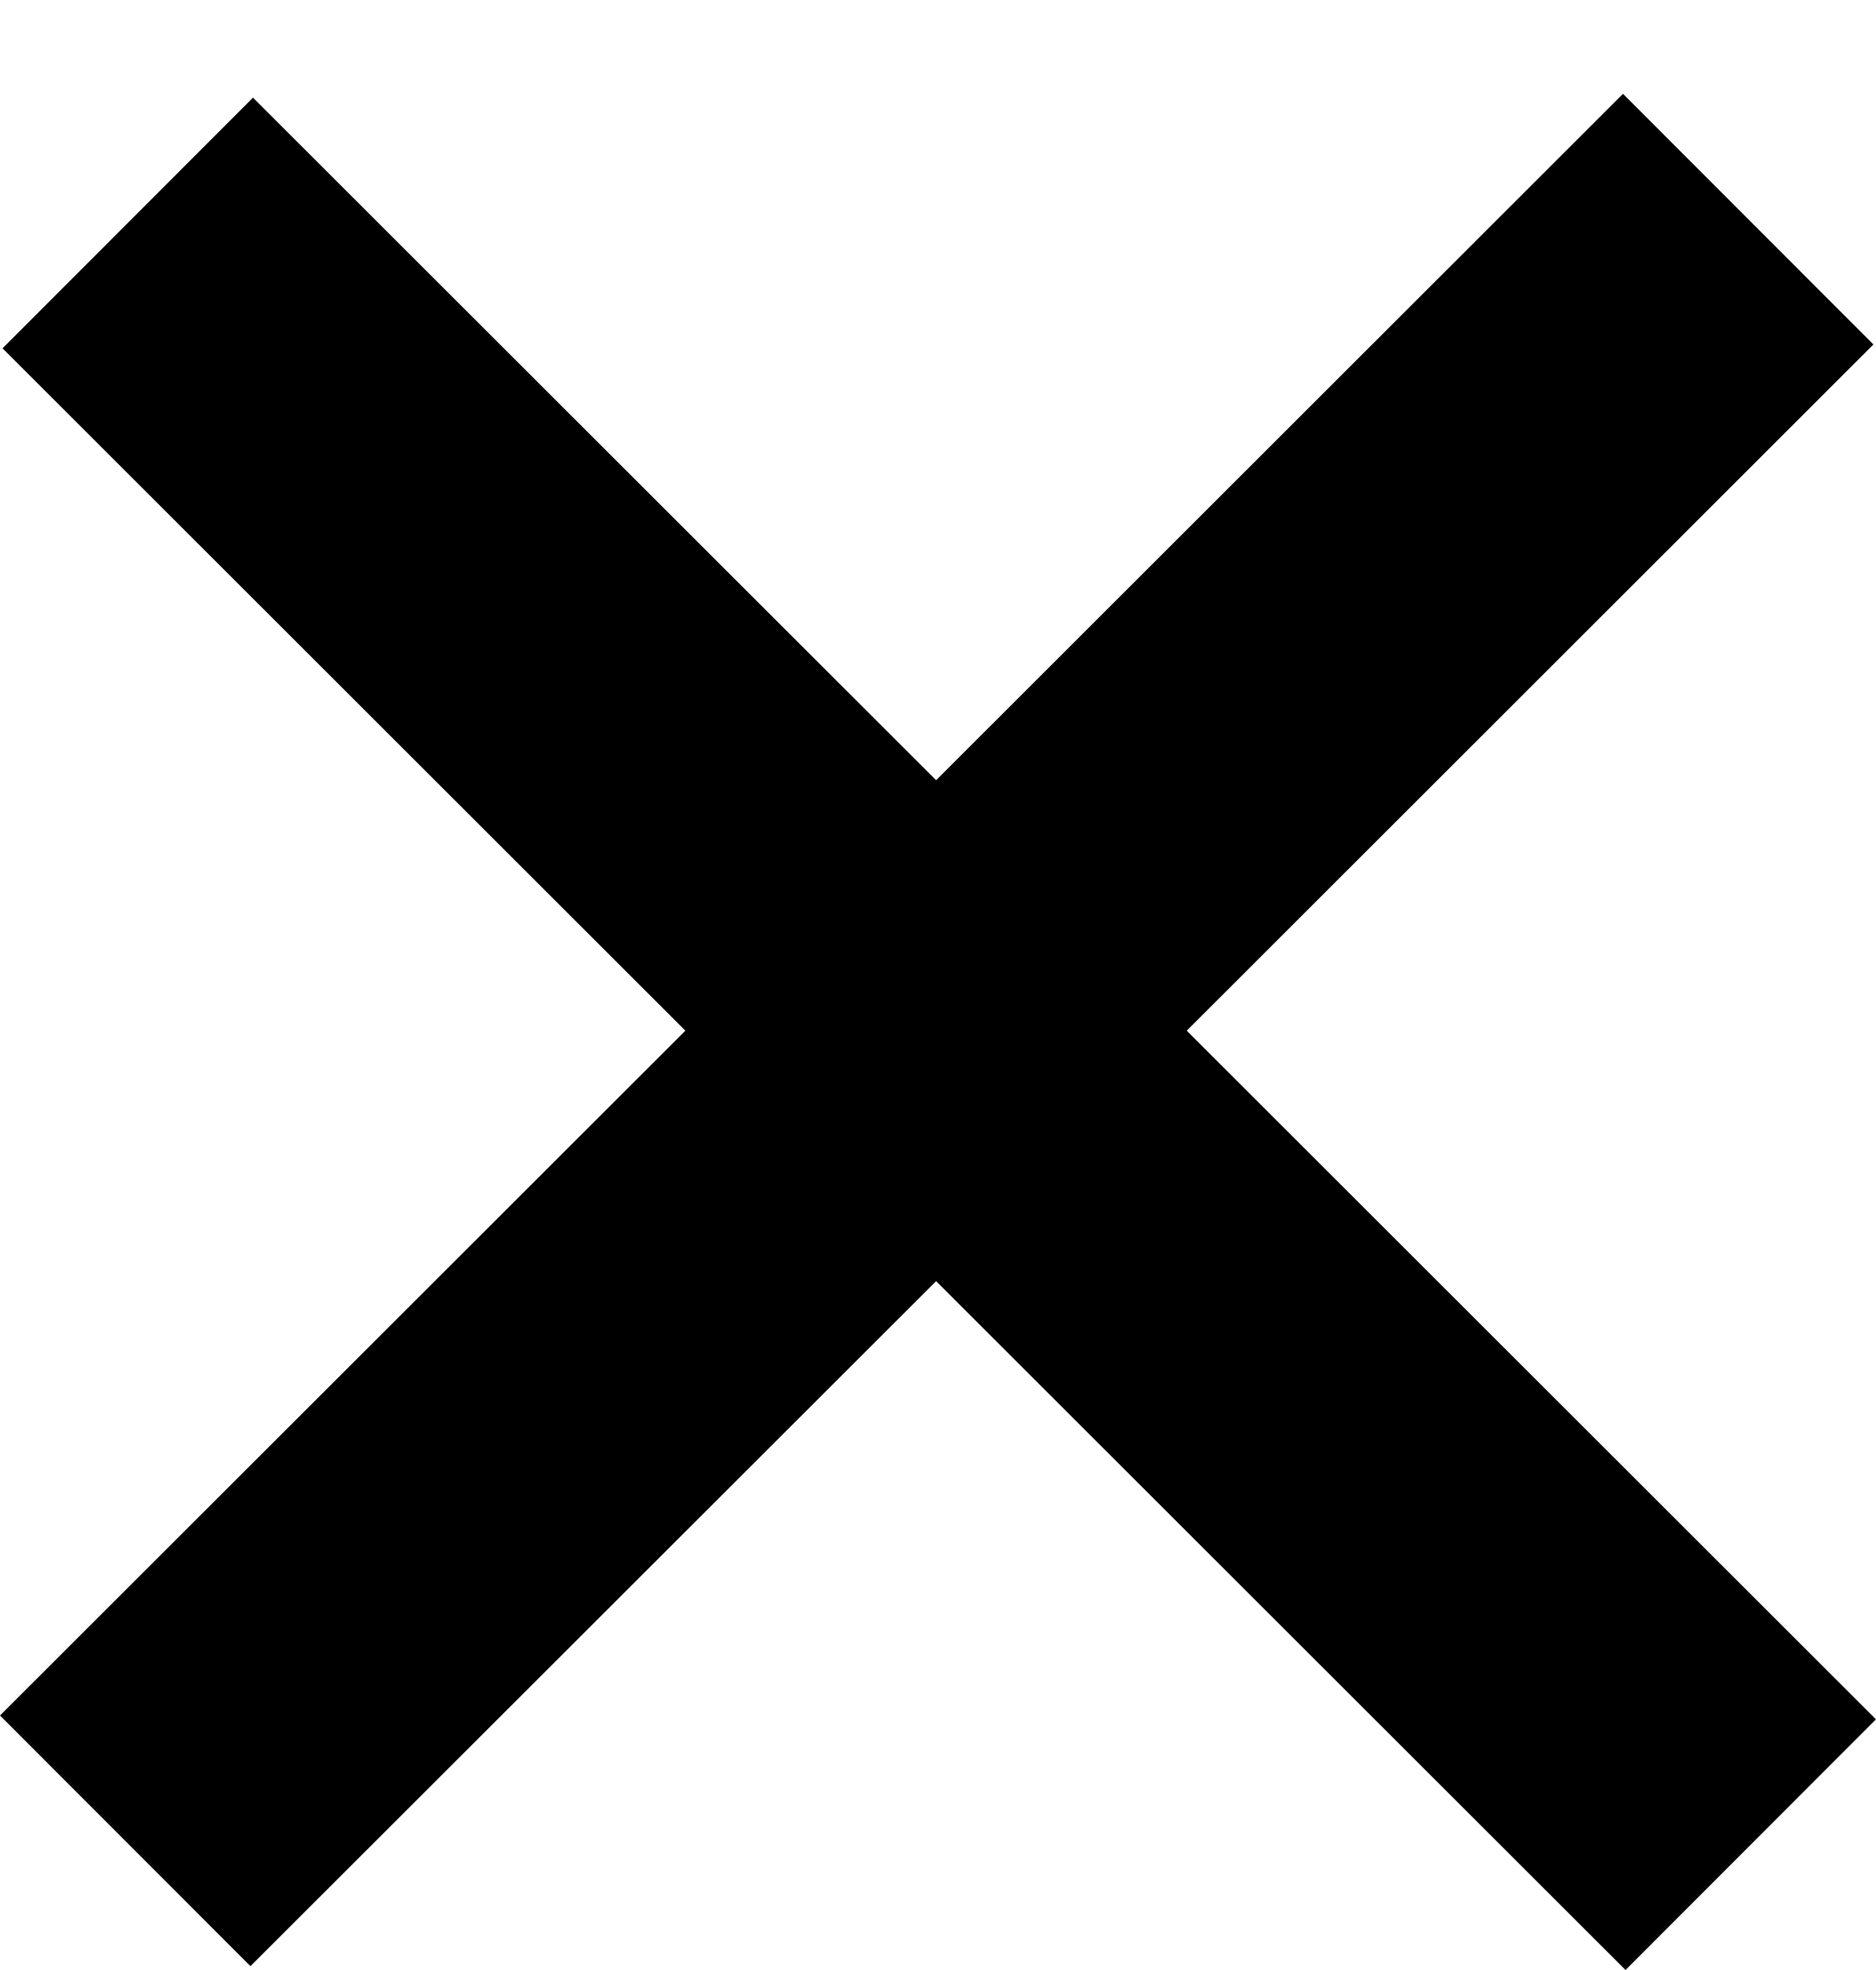
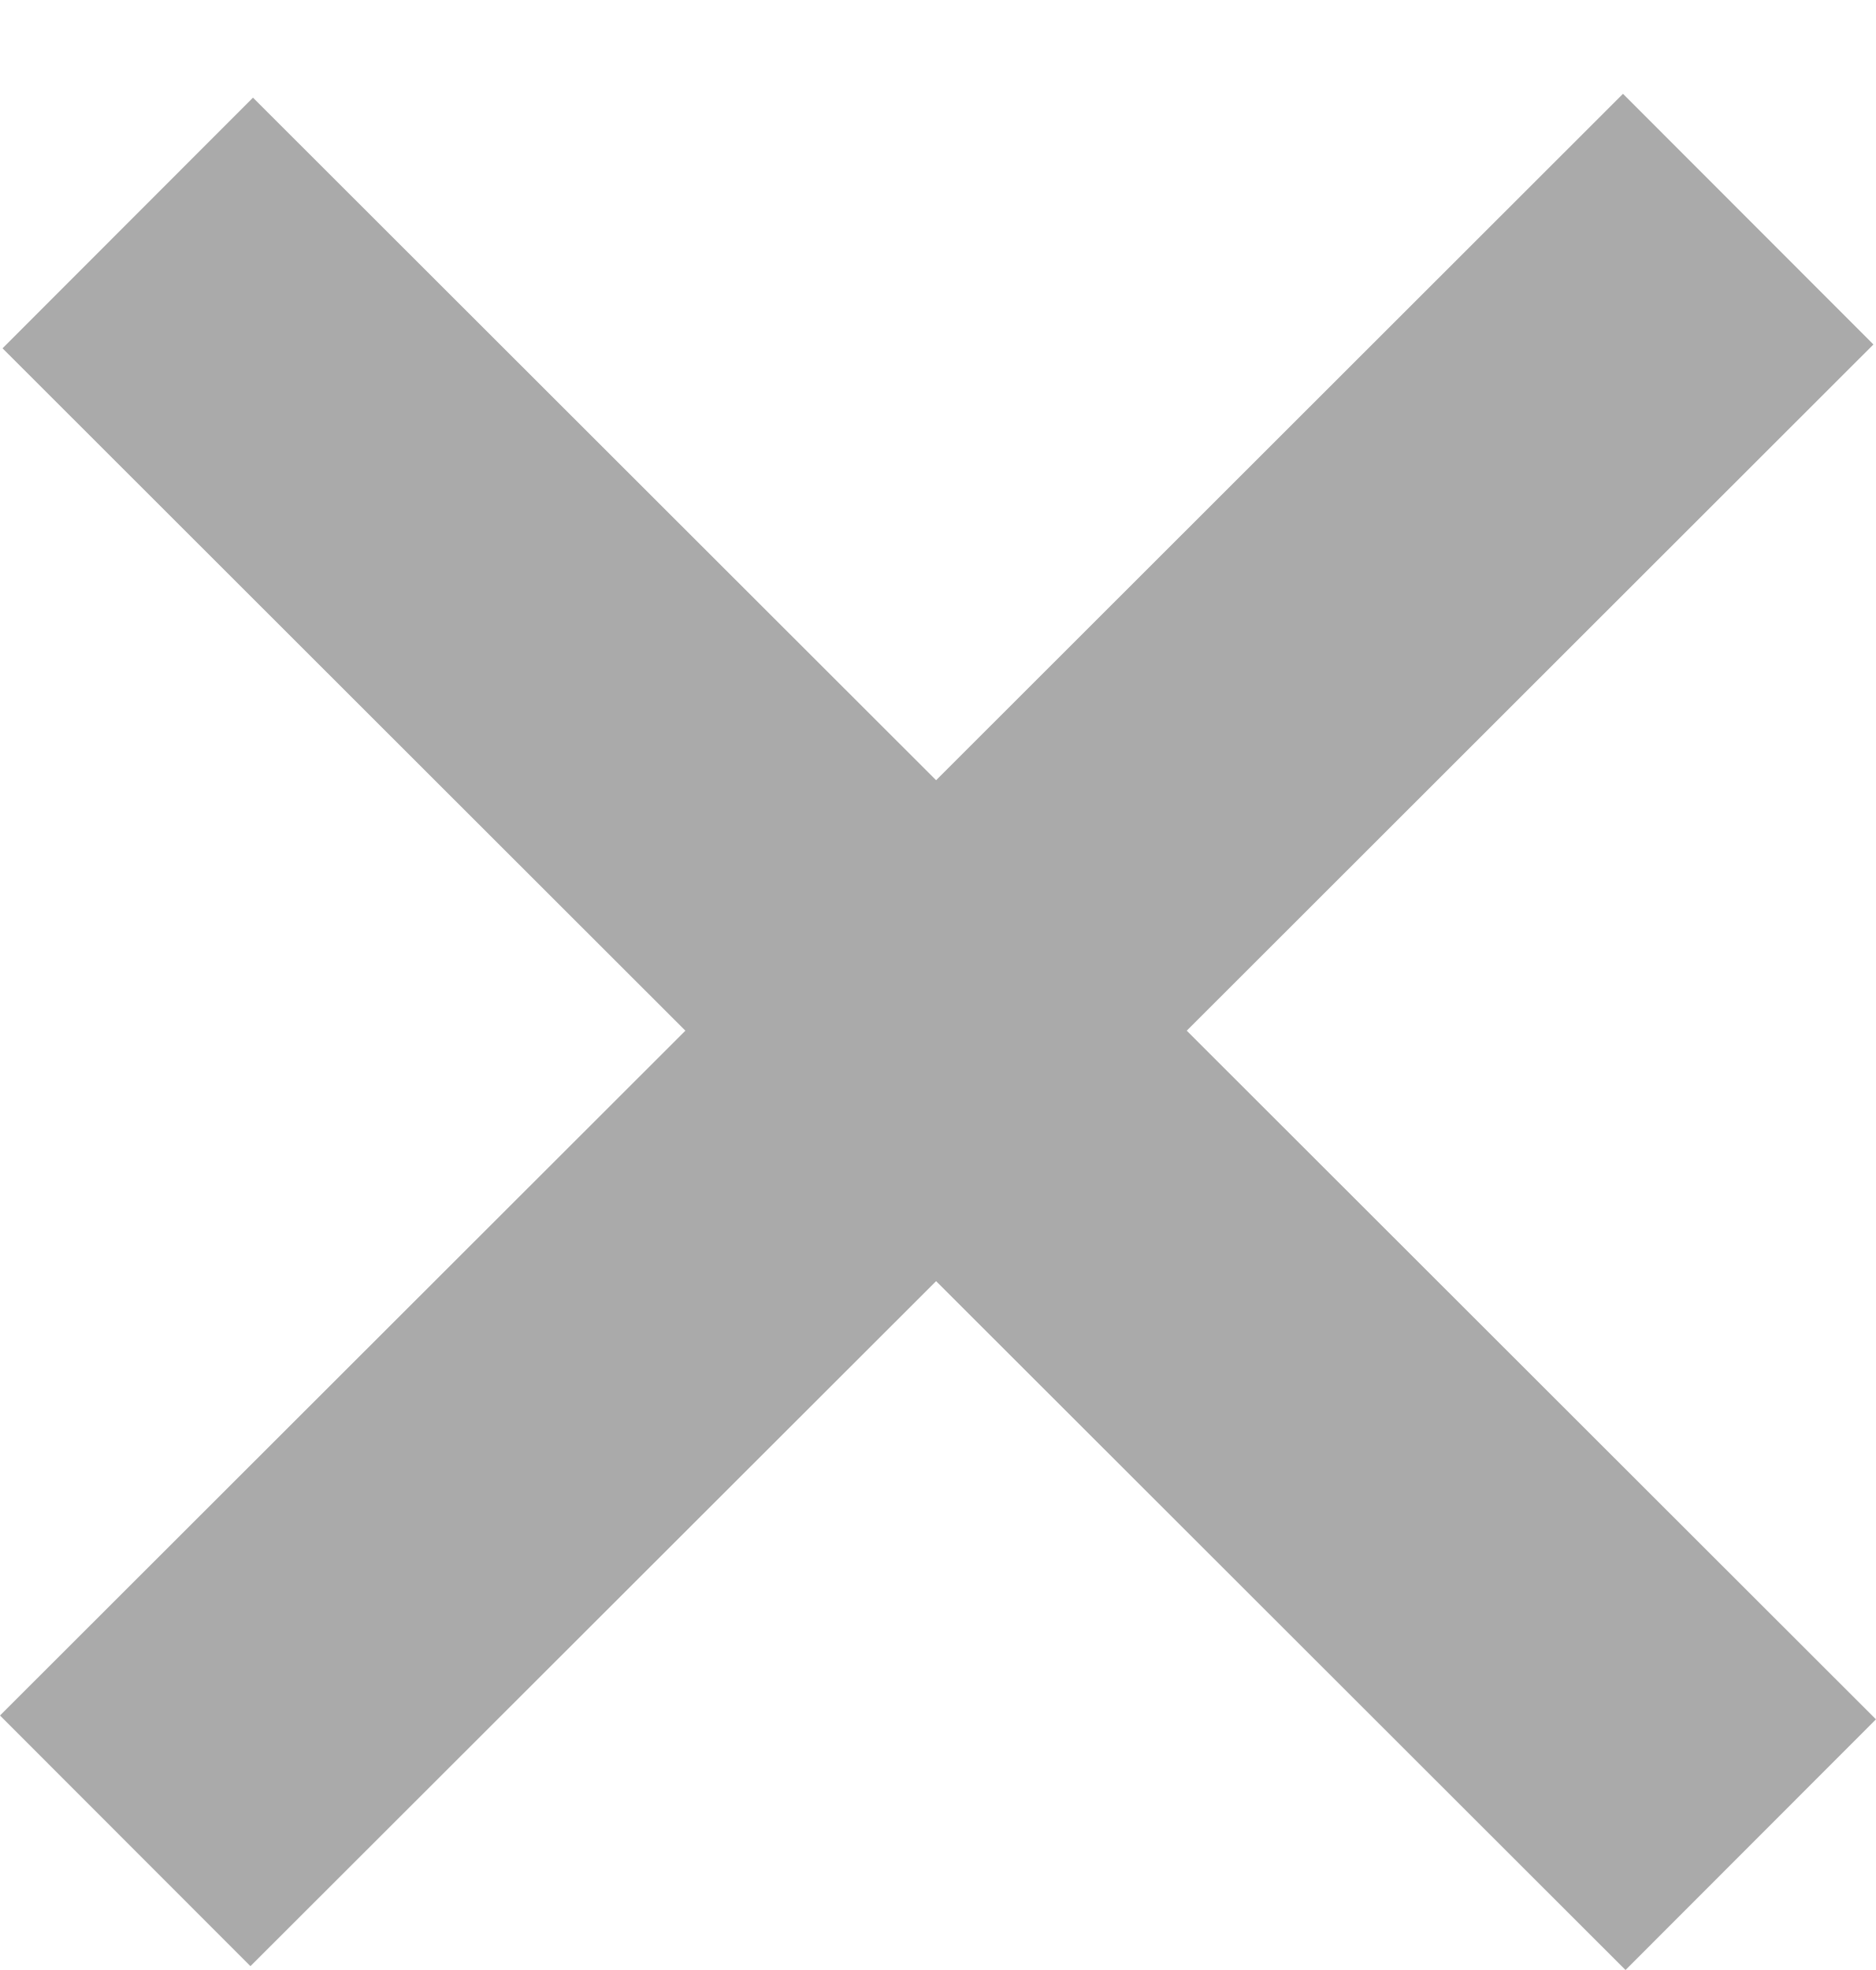
<svg xmlns="http://www.w3.org/2000/svg" version="1.1" viewBox="680 179 20 21" width="20pt" height="21pt">
  <g stroke="none" stroke-opacity="1" stroke-dasharray="none" fill="none" fill-opacity="1">
    <g>
-       <path d="M 689.98 187.317 L 682.697 180.041 L 680.027 182.713 L 687.307 189.987 L 680 197.287 L 682.67 199.959 L 689.98 192.657 L 697.33 200 L 700 197.328 L 692.652 189.987 L 699.973 182.672 L 697.303 180 Z" fill="#000000" />
+       <path d="M 689.98 187.317 L 682.697 180.041 L 680.027 182.713 L 687.307 189.987 L 680 197.287 L 682.67 199.959 L 689.98 192.657 L 697.33 200 L 700 197.328 L 692.652 189.987 L 699.973 182.672 L 697.303 180 Z" fill="#aaa" />
    </g>
  </g>
</svg>
